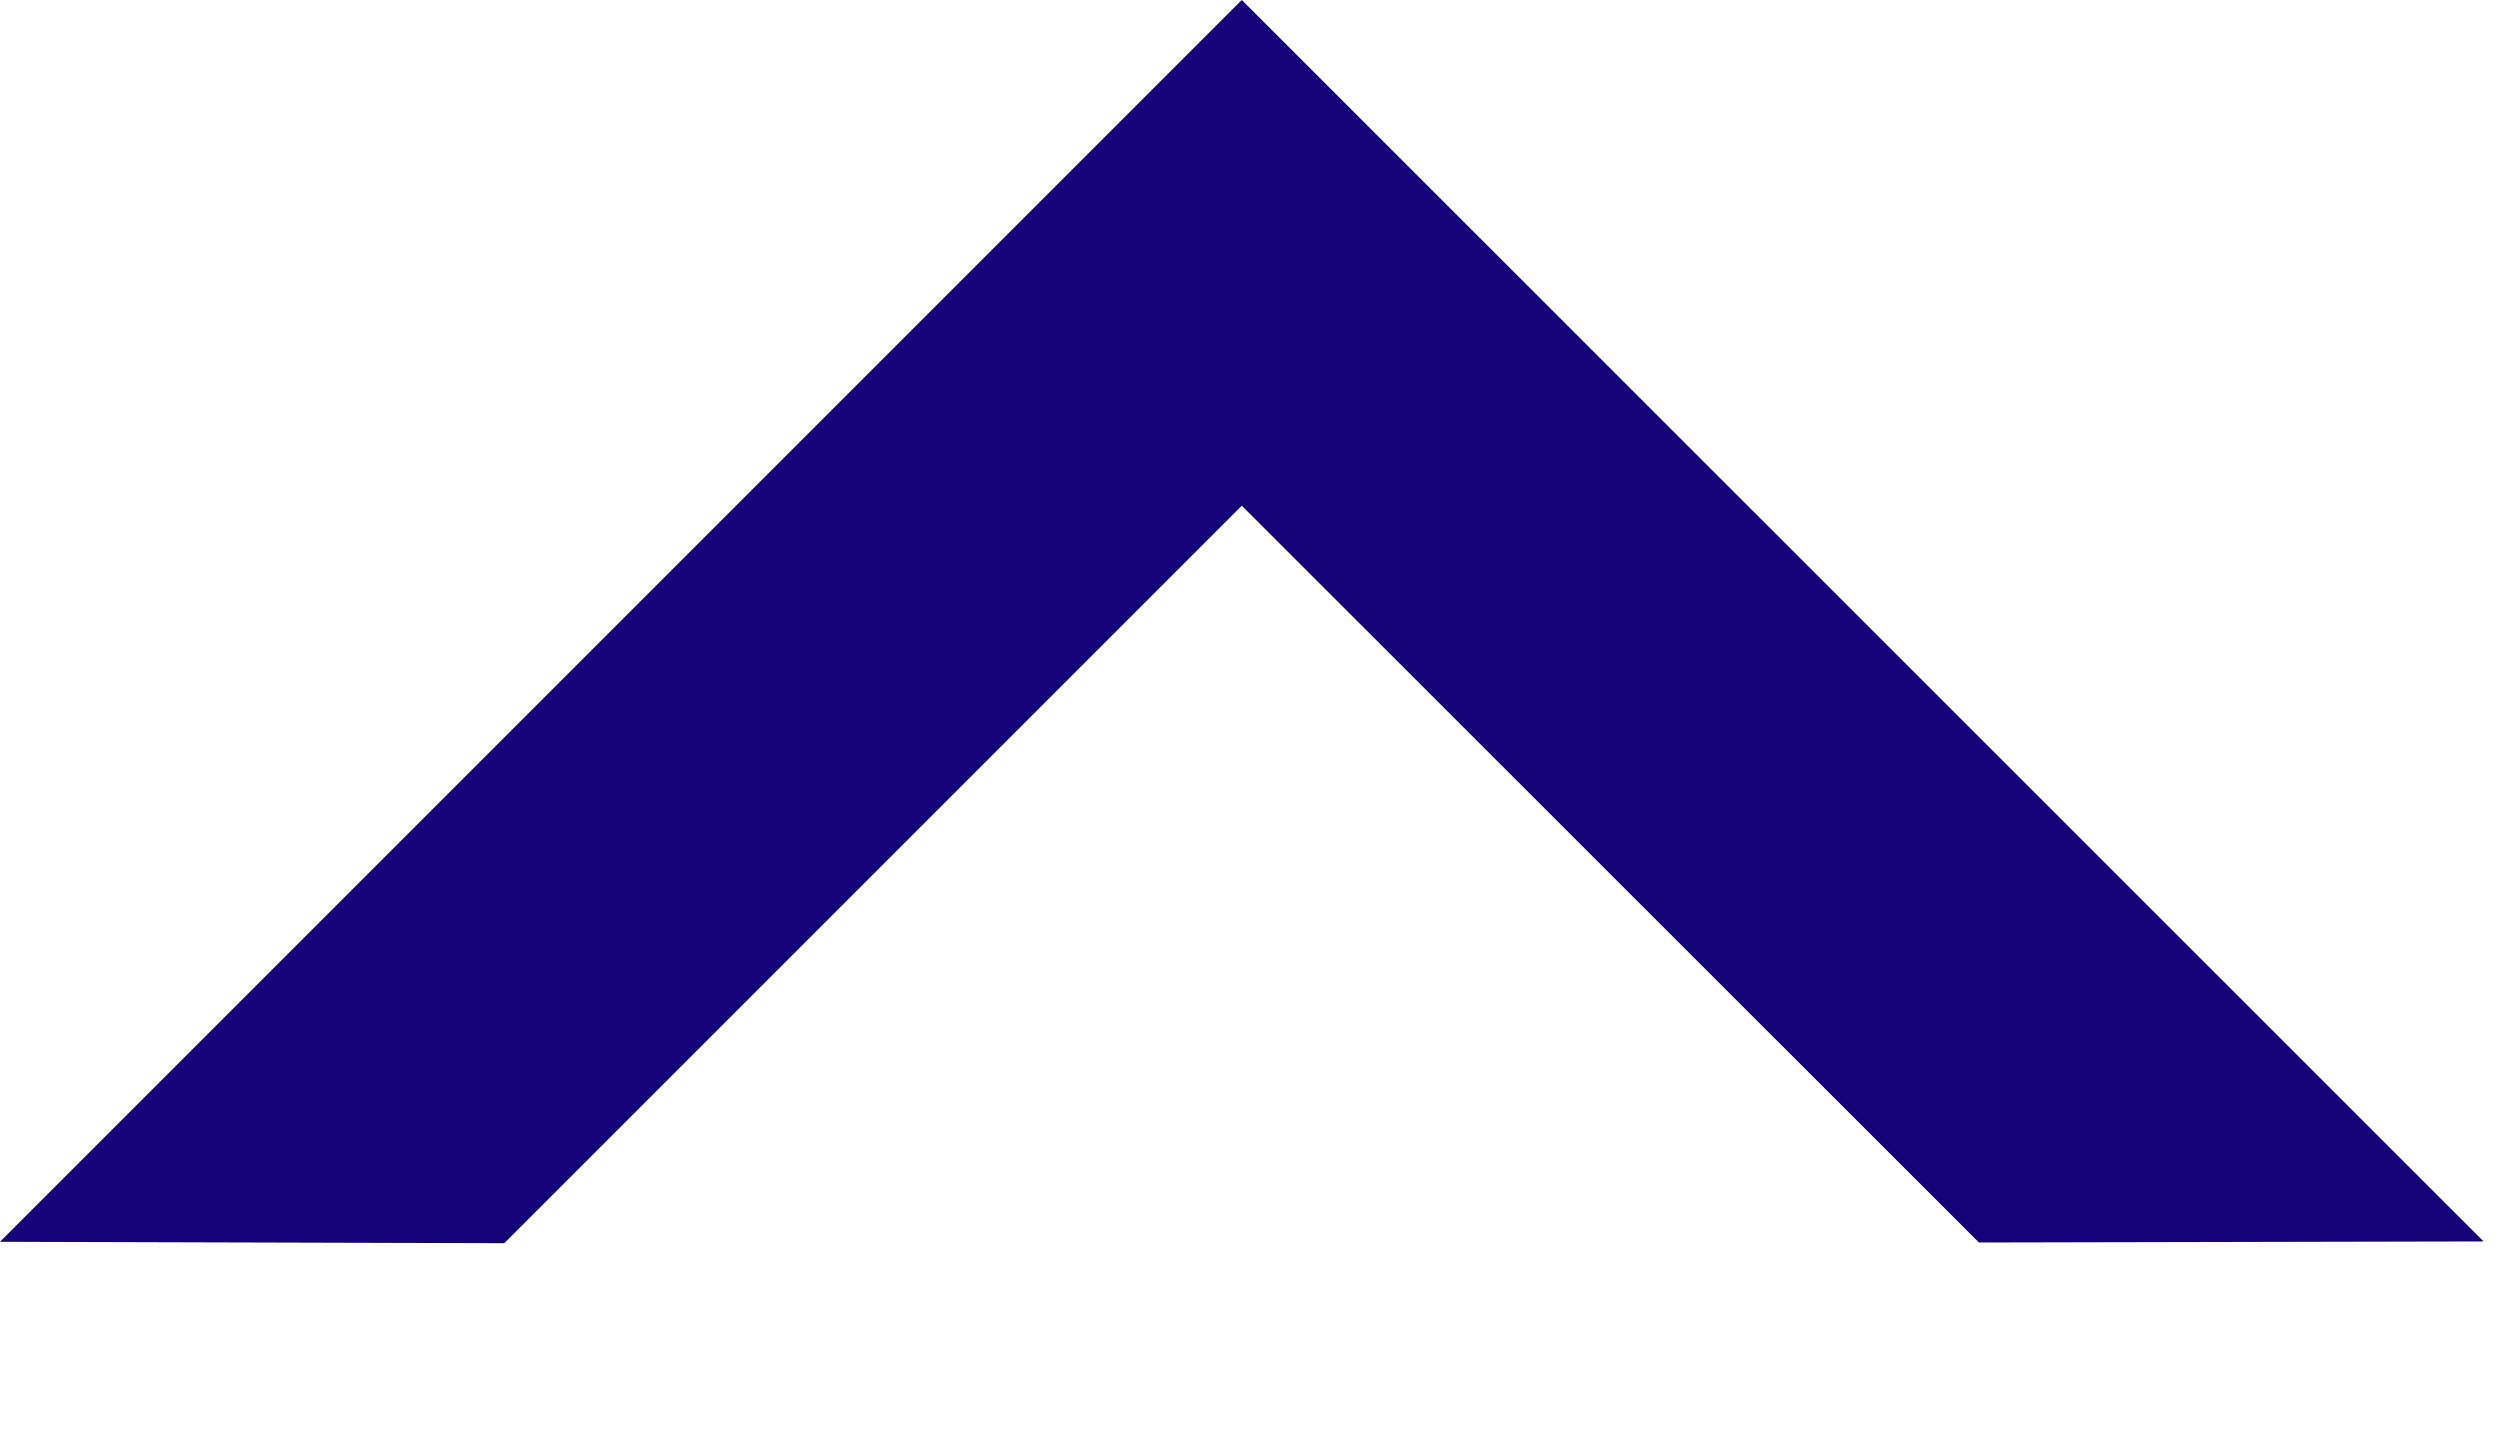
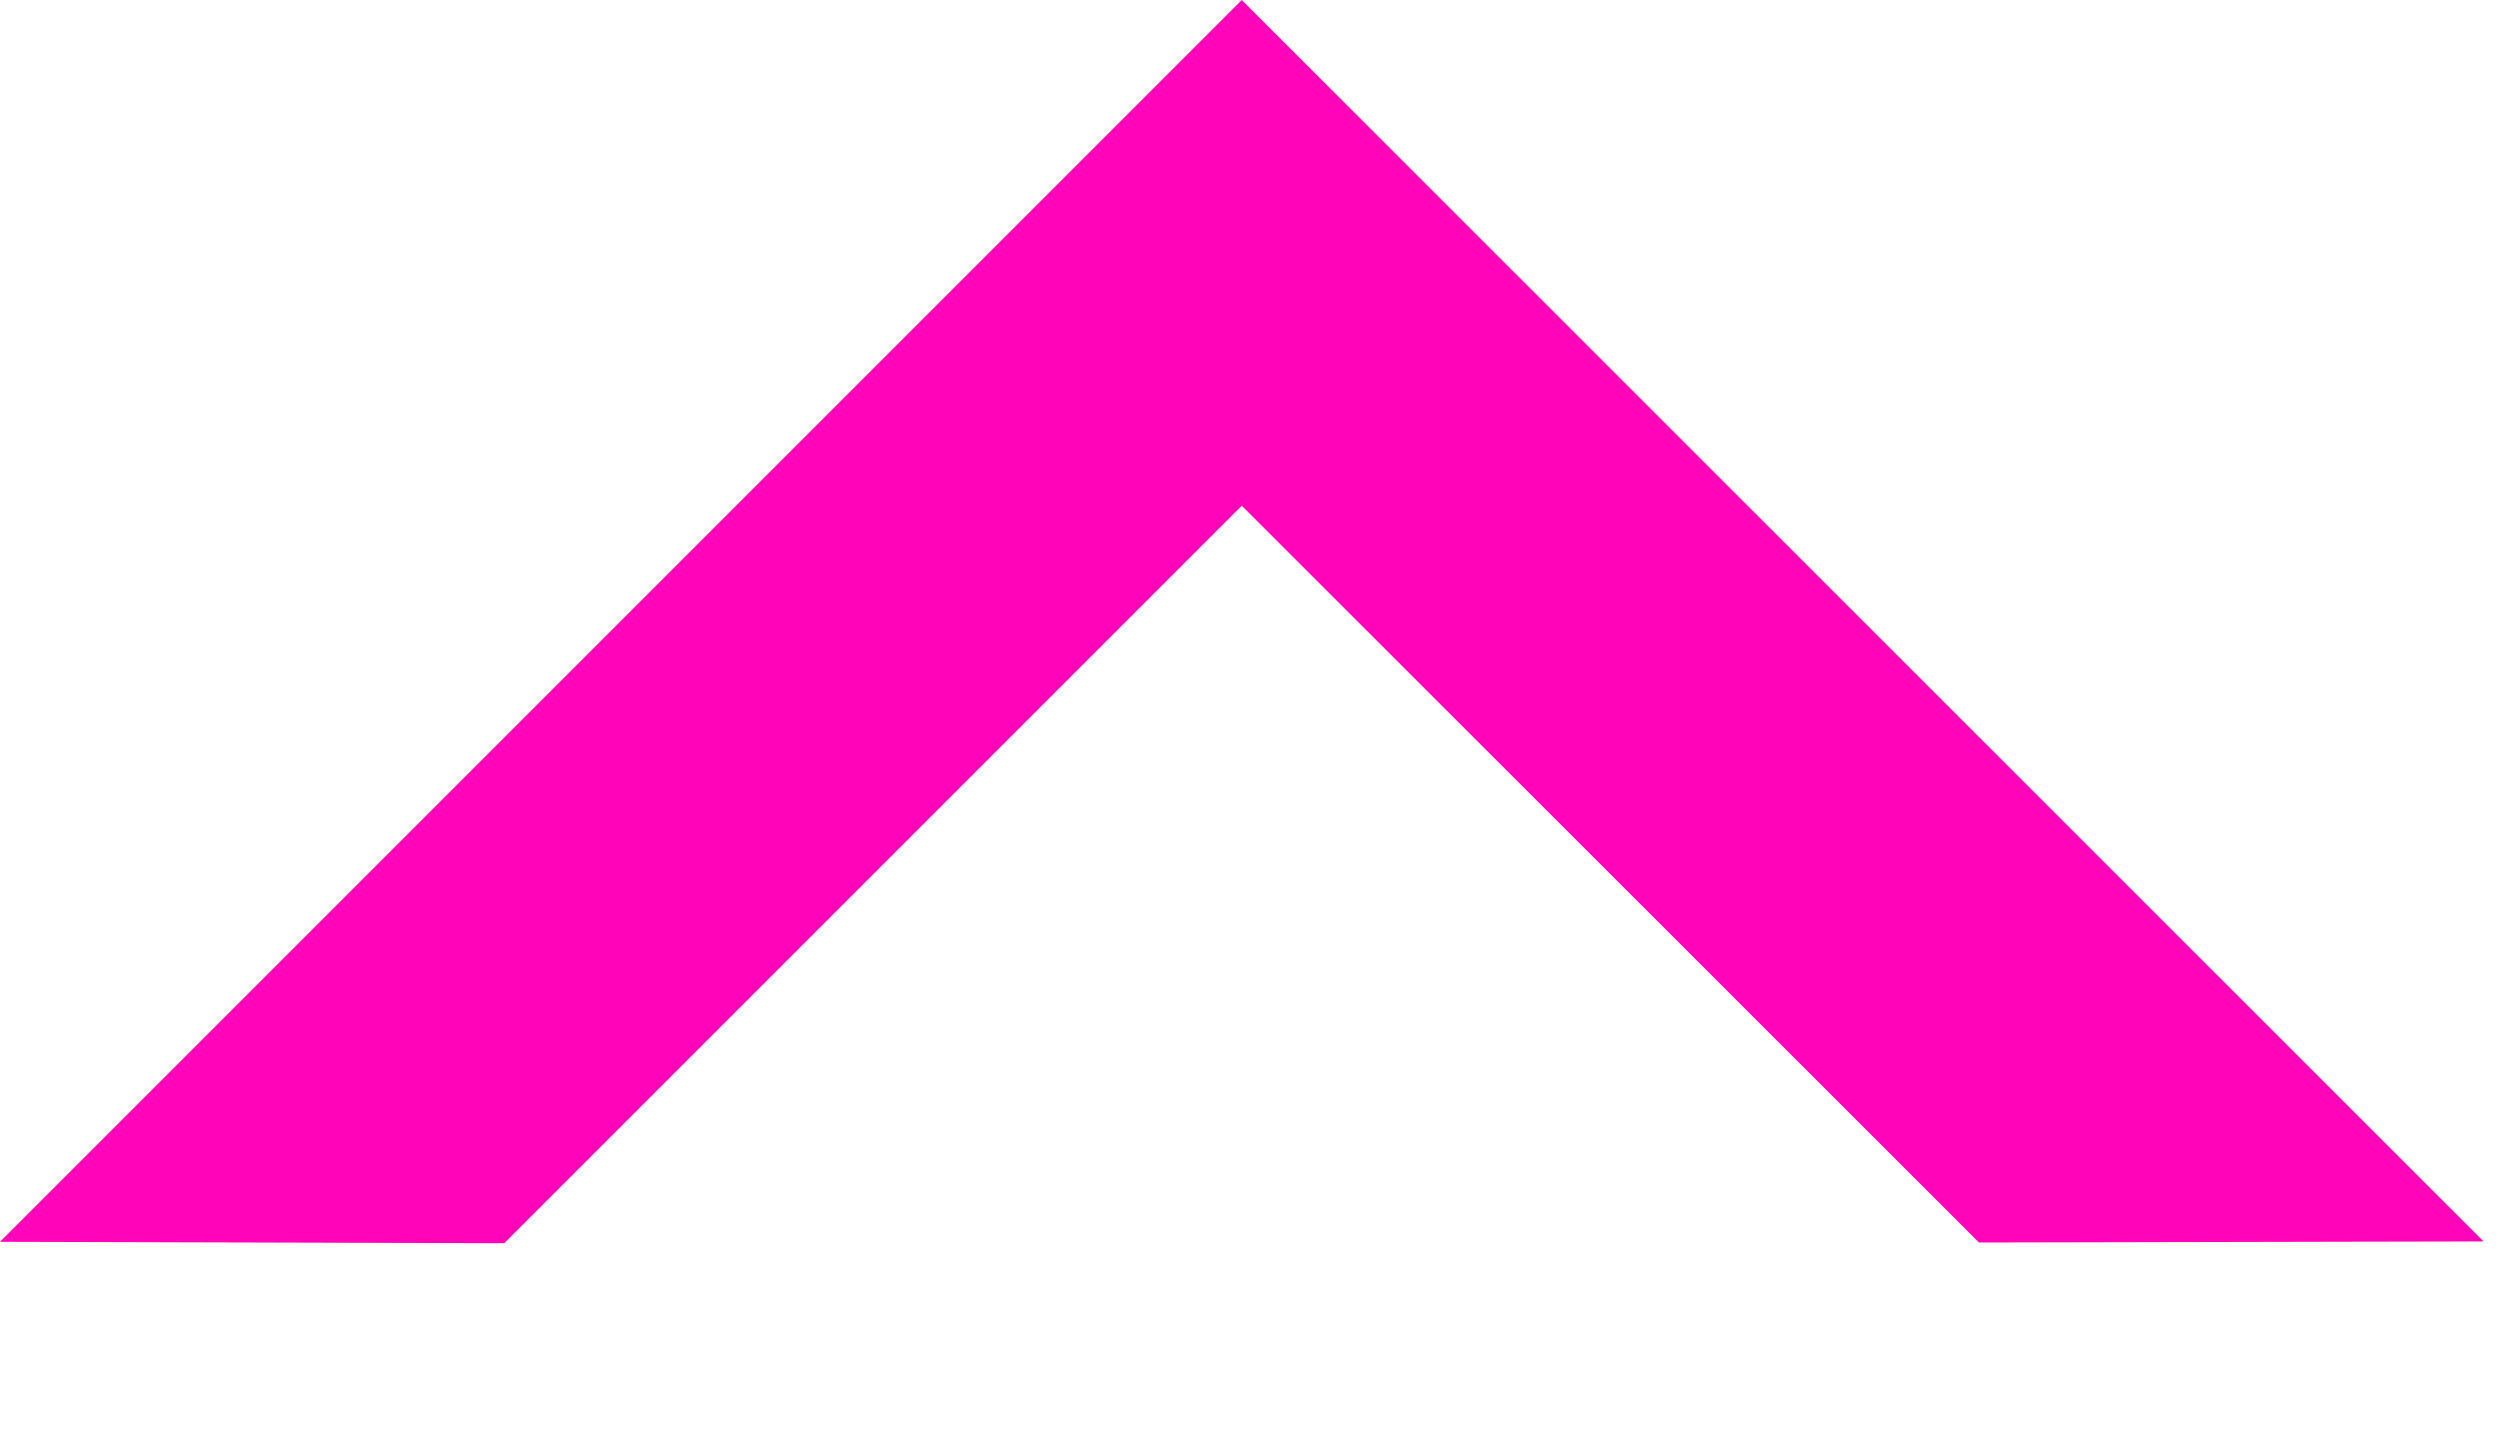
<svg xmlns="http://www.w3.org/2000/svg" width="7" height="4" viewBox="0 0 7 4" fill="none">
-   <path d="M3.477 0L0 3.477L1.412 3.481L3.477 1.416L5.541 3.479L6.954 3.476L3.477 0Z" fill="#140077" />
+   <path d="M3.477 0L0 3.477L1.412 3.481L3.477 1.416L5.541 3.479L6.954 3.476L3.477 0Z" fill="#FF04B9" />
</svg>
